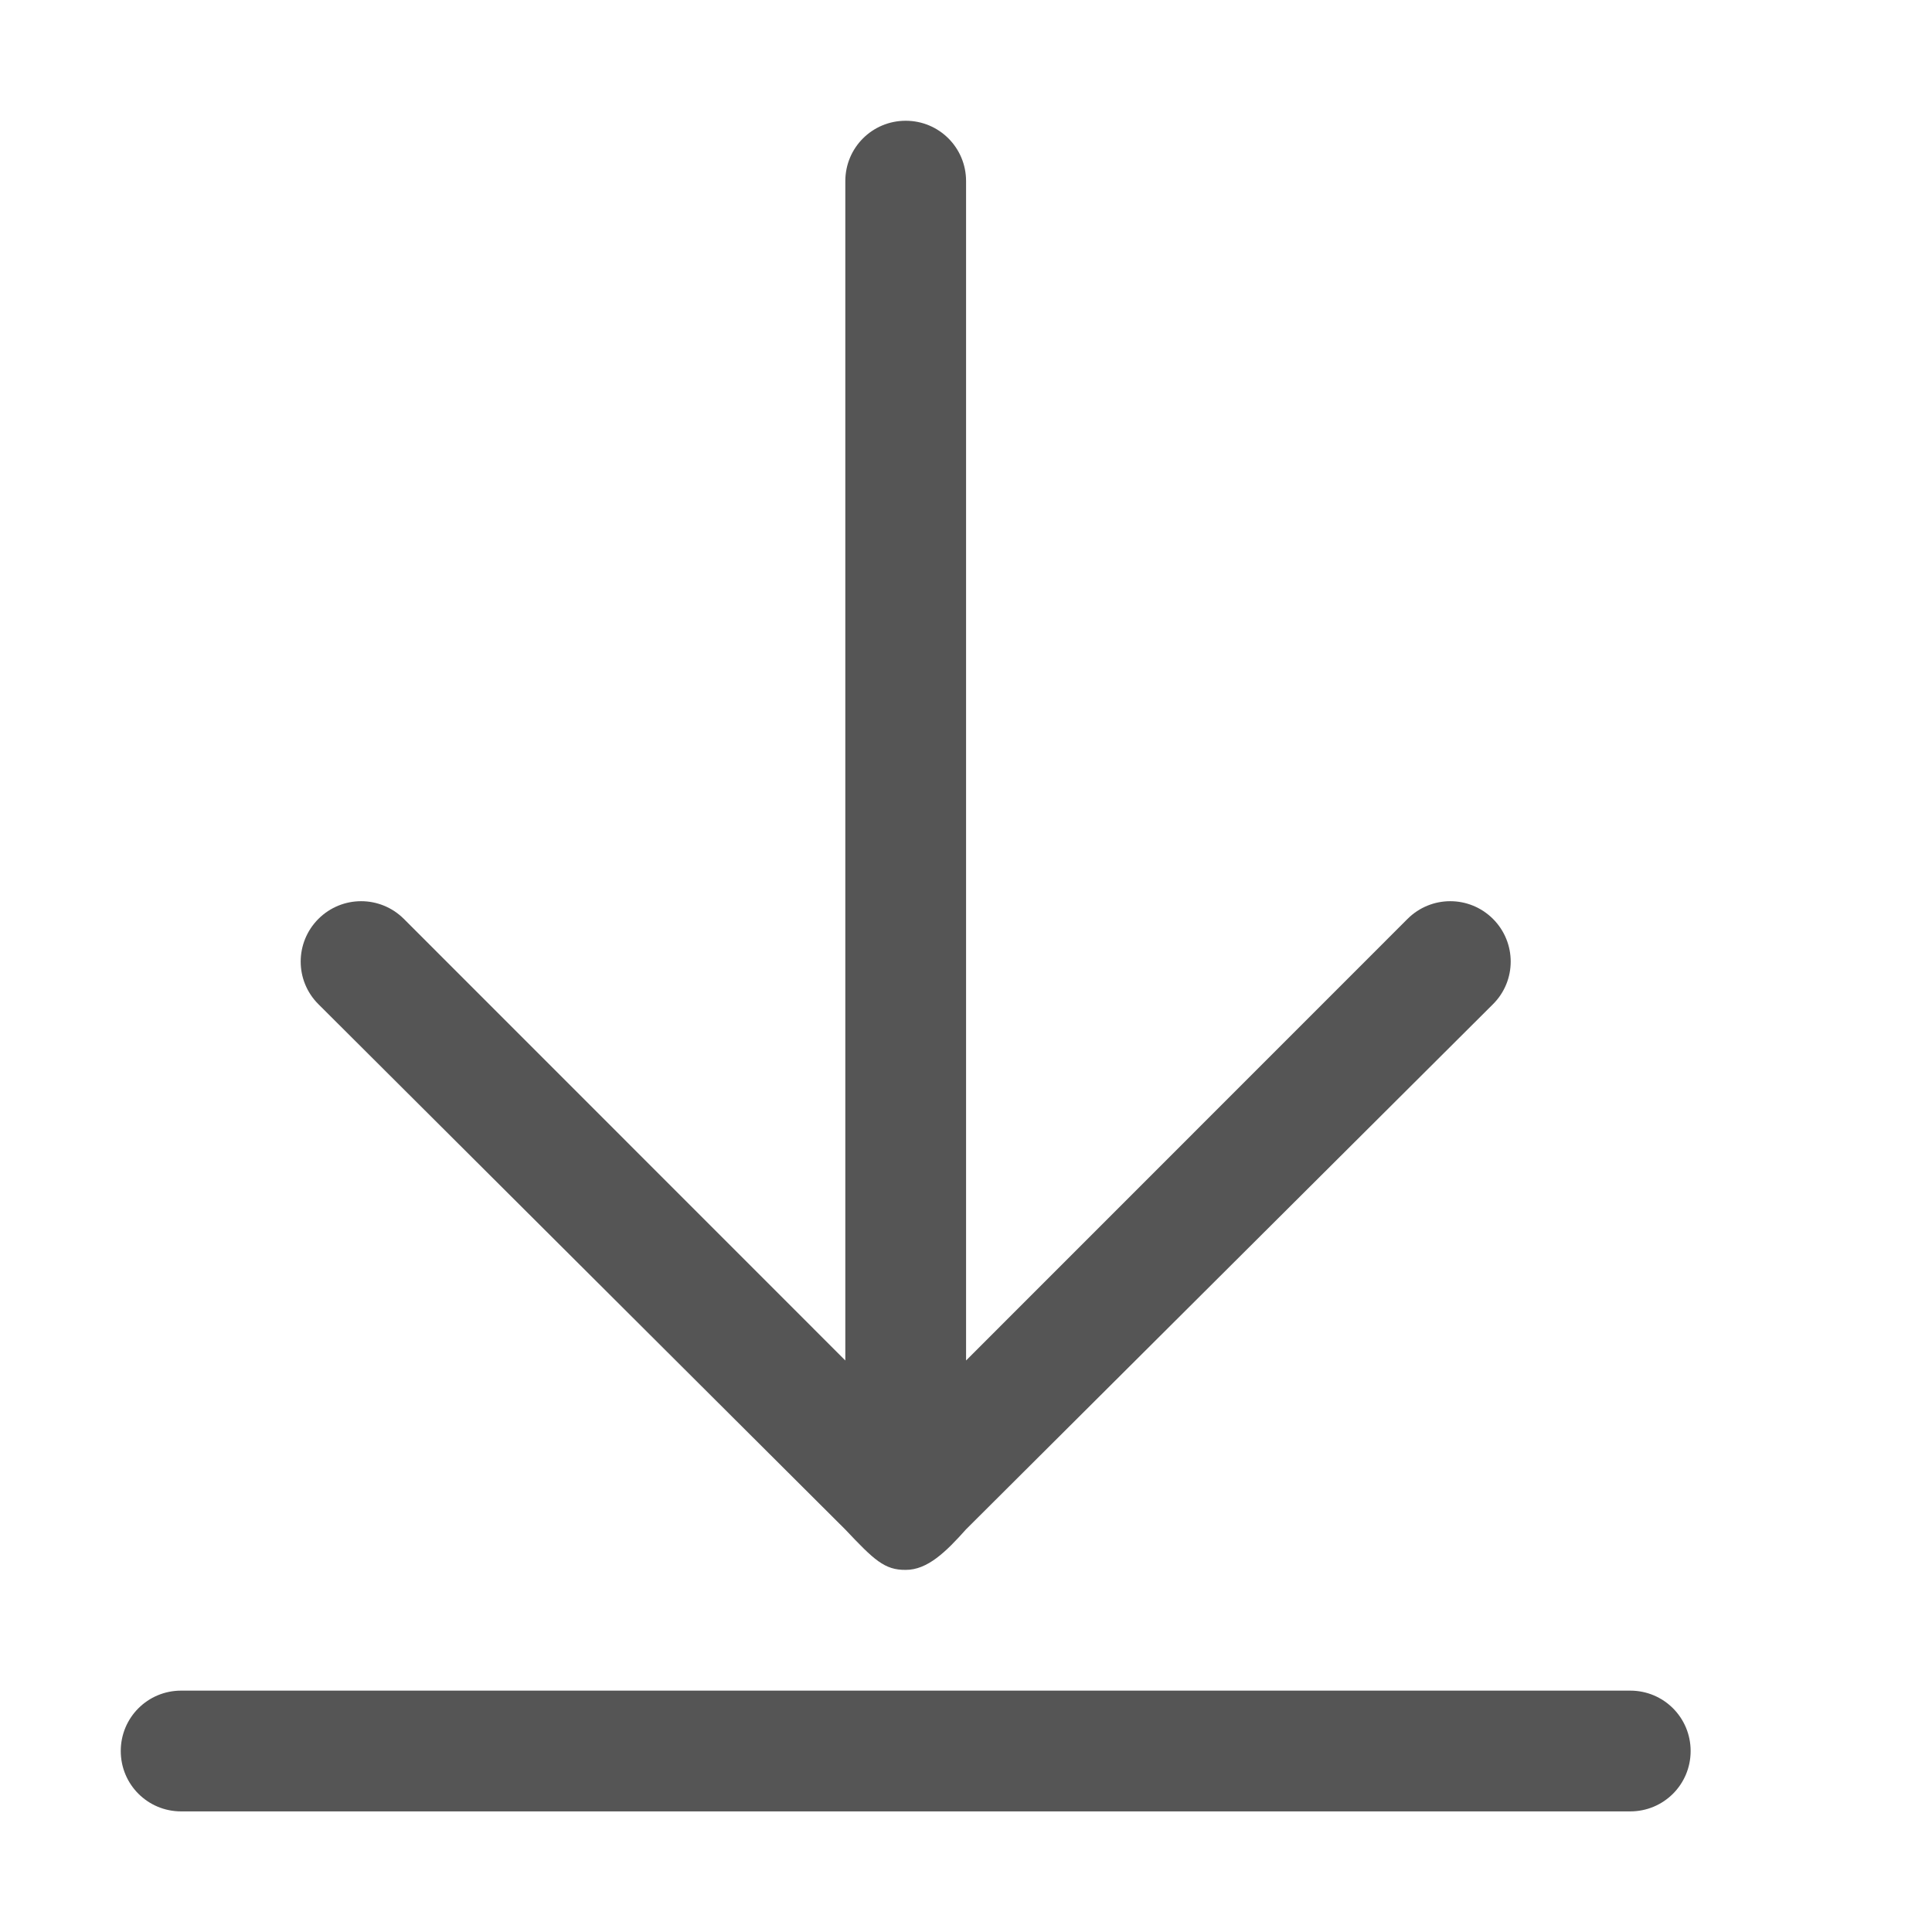
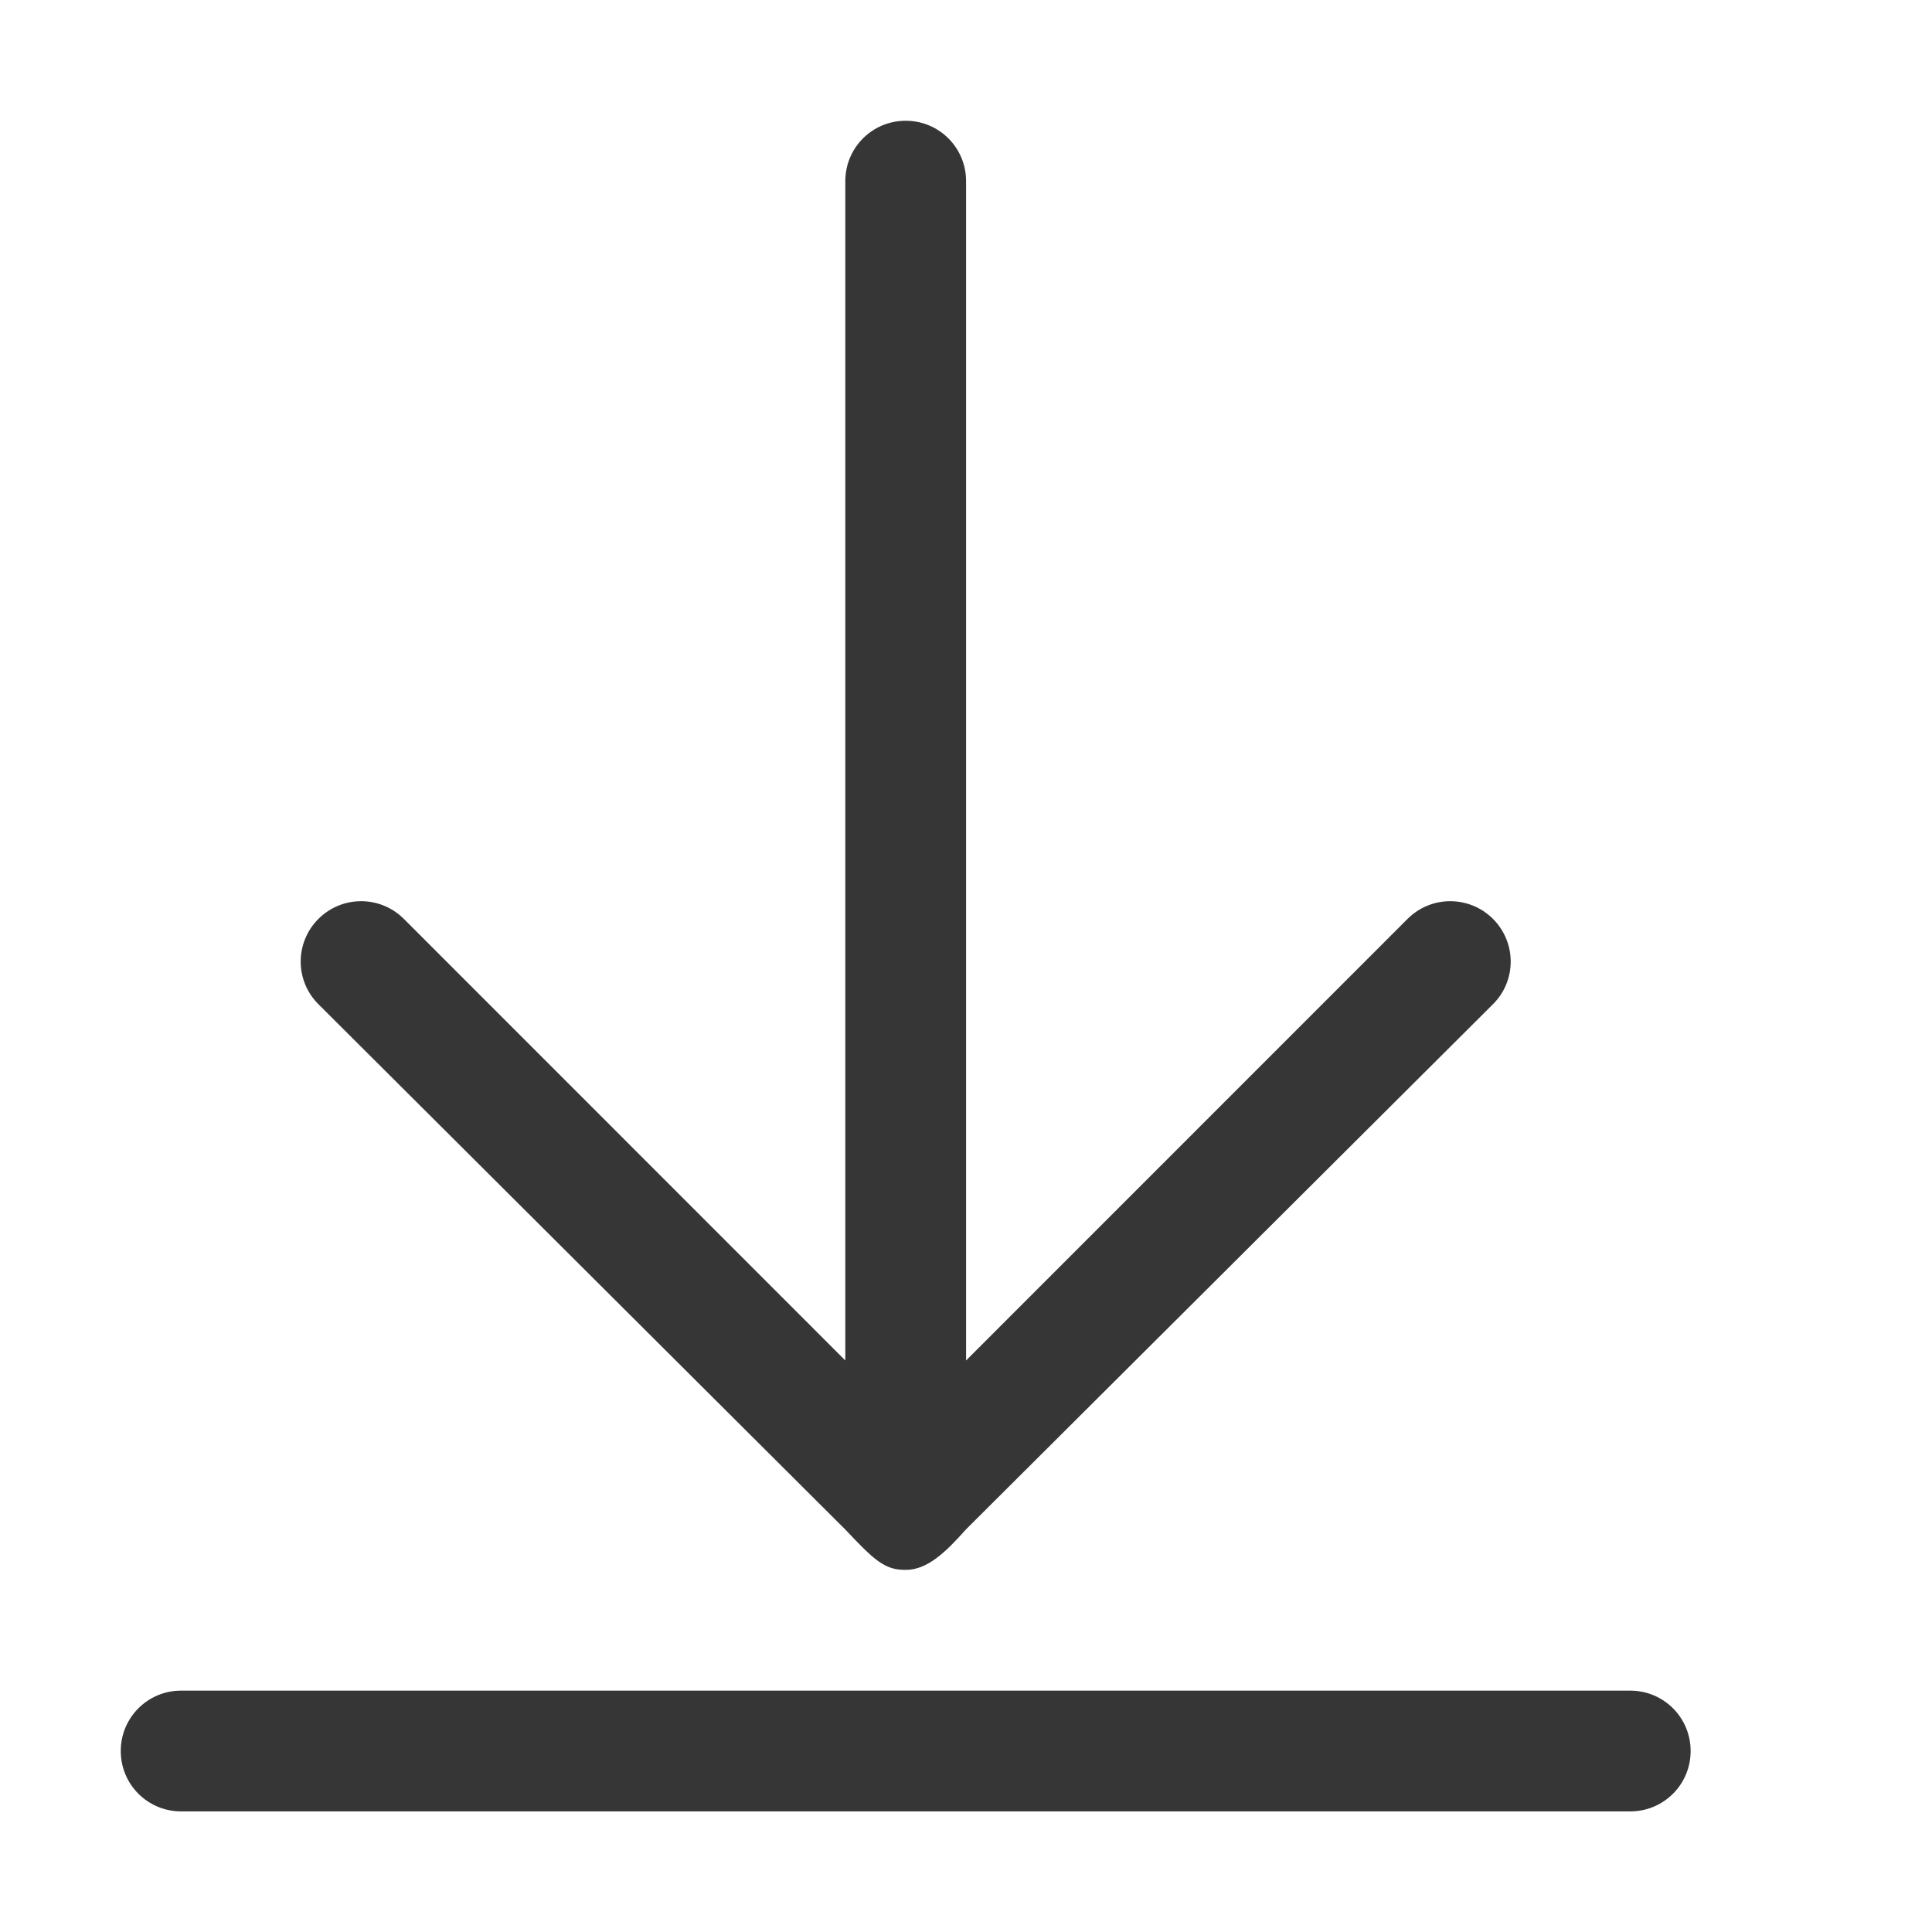
<svg xmlns="http://www.w3.org/2000/svg" width="16" height="16" viewBox="0 0 4.233 4.233" version="1.1" id="svg11945">
  <defs id="defs11942" />
-   <path id="path8764" style="fill:#555555;fill-opacity:1;stroke-width:5;stroke-linecap:round;stroke-linejoin:round" d="M 7.5 1 C 7.223 1 7 1.223 7 1.5 L 7 11.266 L 3.344 7.609 C 3.148 7.414 2.833 7.414 2.637 7.609 C 2.441 7.805 2.441 8.121 2.637 8.316 L 7 12.666 C 7.238 12.918 7.325 13.002 7.5 13 C 7.681 13.001 7.835 12.849 8 12.664 L 12.363 8.316 C 12.559 8.121 12.559 7.805 12.363 7.609 C 12.167 7.414 11.852 7.414 11.656 7.609 L 8 11.266 L 8 1.5 C 8 1.223 7.777 1 7.5 1 z M 1.5 14 C 1.223 14 1 14.223 1 14.5 C 1 14.777 1.223 15 1.5 15 L 13.5 15 C 13.777 15 14 14.777 14 14.5 C 14 14.223 13.777 14 13.5 14 L 1.5 14 z " transform="scale(0.2645833)" />
+   <path id="path8764" style="fill:#363636;fill-opacity:1;stroke-width:5;stroke-linecap:round;stroke-linejoin:round" d="M 7.5 1 C 7.223 1 7 1.223 7 1.5 L 7 11.266 L 3.344 7.609 C 3.148 7.414 2.833 7.414 2.637 7.609 C 2.441 7.805 2.441 8.121 2.637 8.316 L 7 12.666 C 7.238 12.918 7.325 13.002 7.5 13 C 7.681 13.001 7.835 12.849 8 12.664 L 12.363 8.316 C 12.559 8.121 12.559 7.805 12.363 7.609 C 12.167 7.414 11.852 7.414 11.656 7.609 L 8 11.266 L 8 1.5 C 8 1.223 7.777 1 7.5 1 z M 1.5 14 C 1.223 14 1 14.223 1 14.5 C 1 14.777 1.223 15 1.5 15 L 13.5 15 C 13.777 15 14 14.777 14 14.5 C 14 14.223 13.777 14 13.5 14 L 1.5 14 z " transform="scale(0.2645833)" />
</svg>
